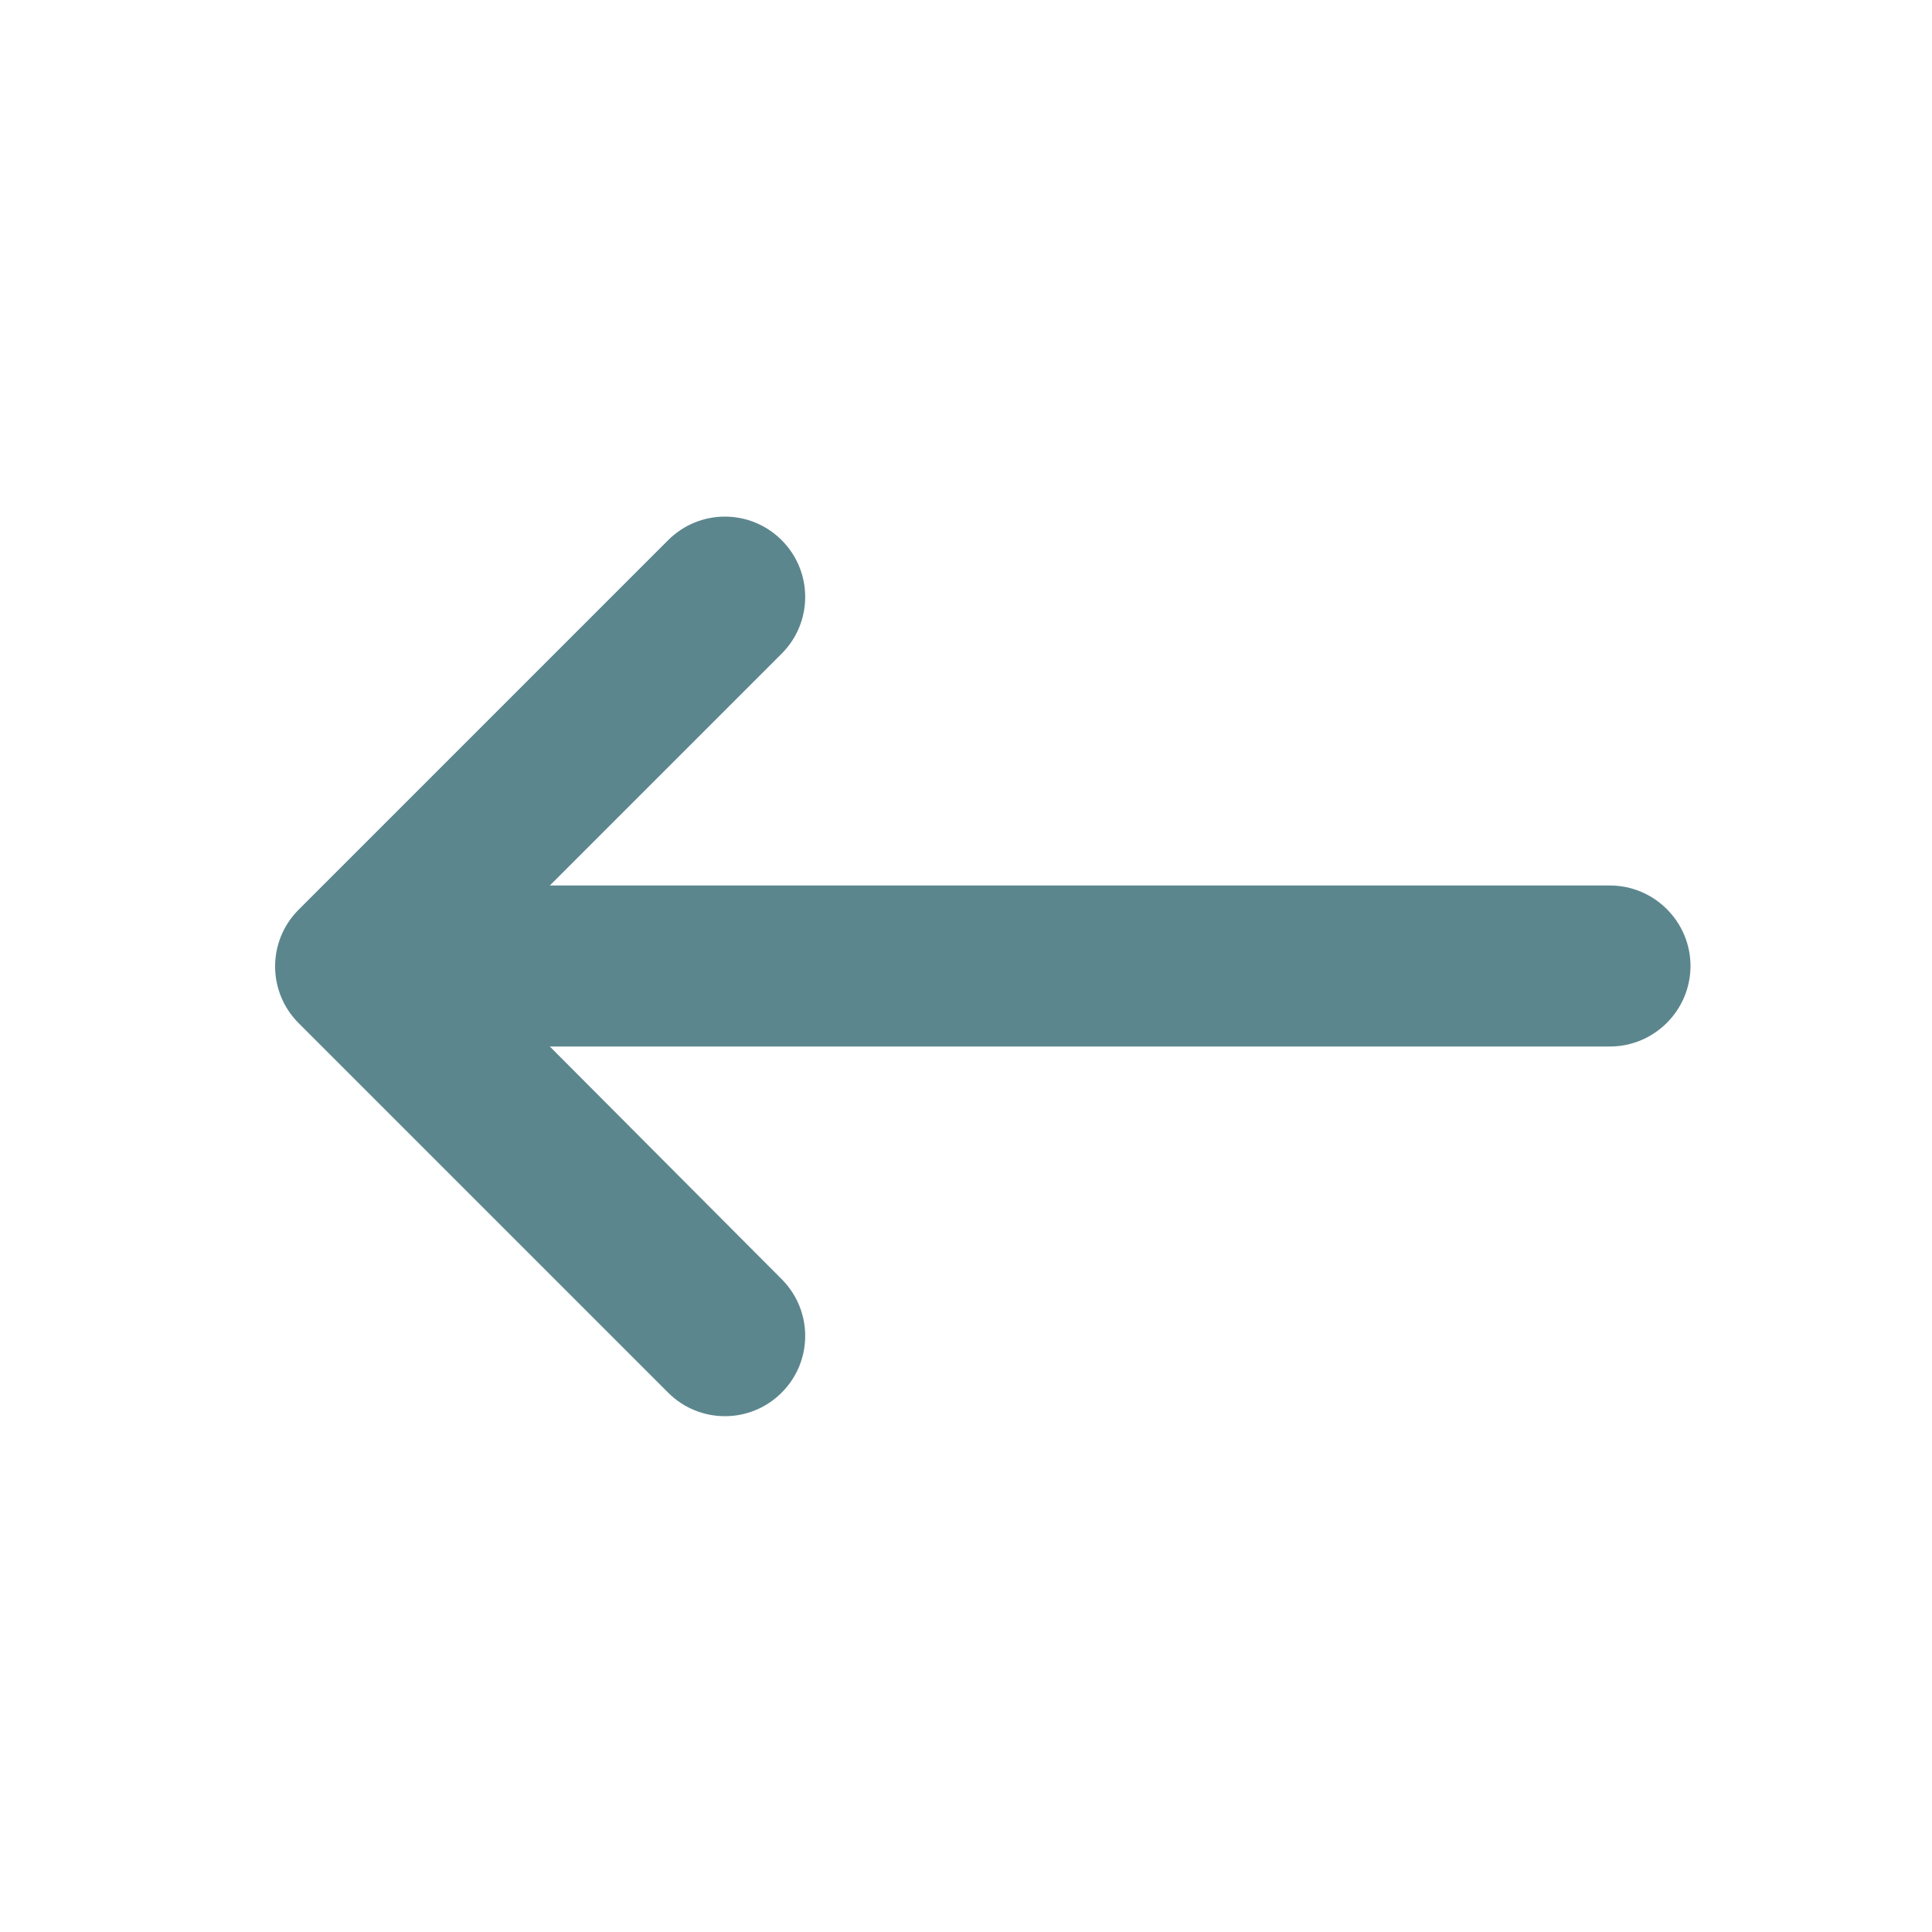
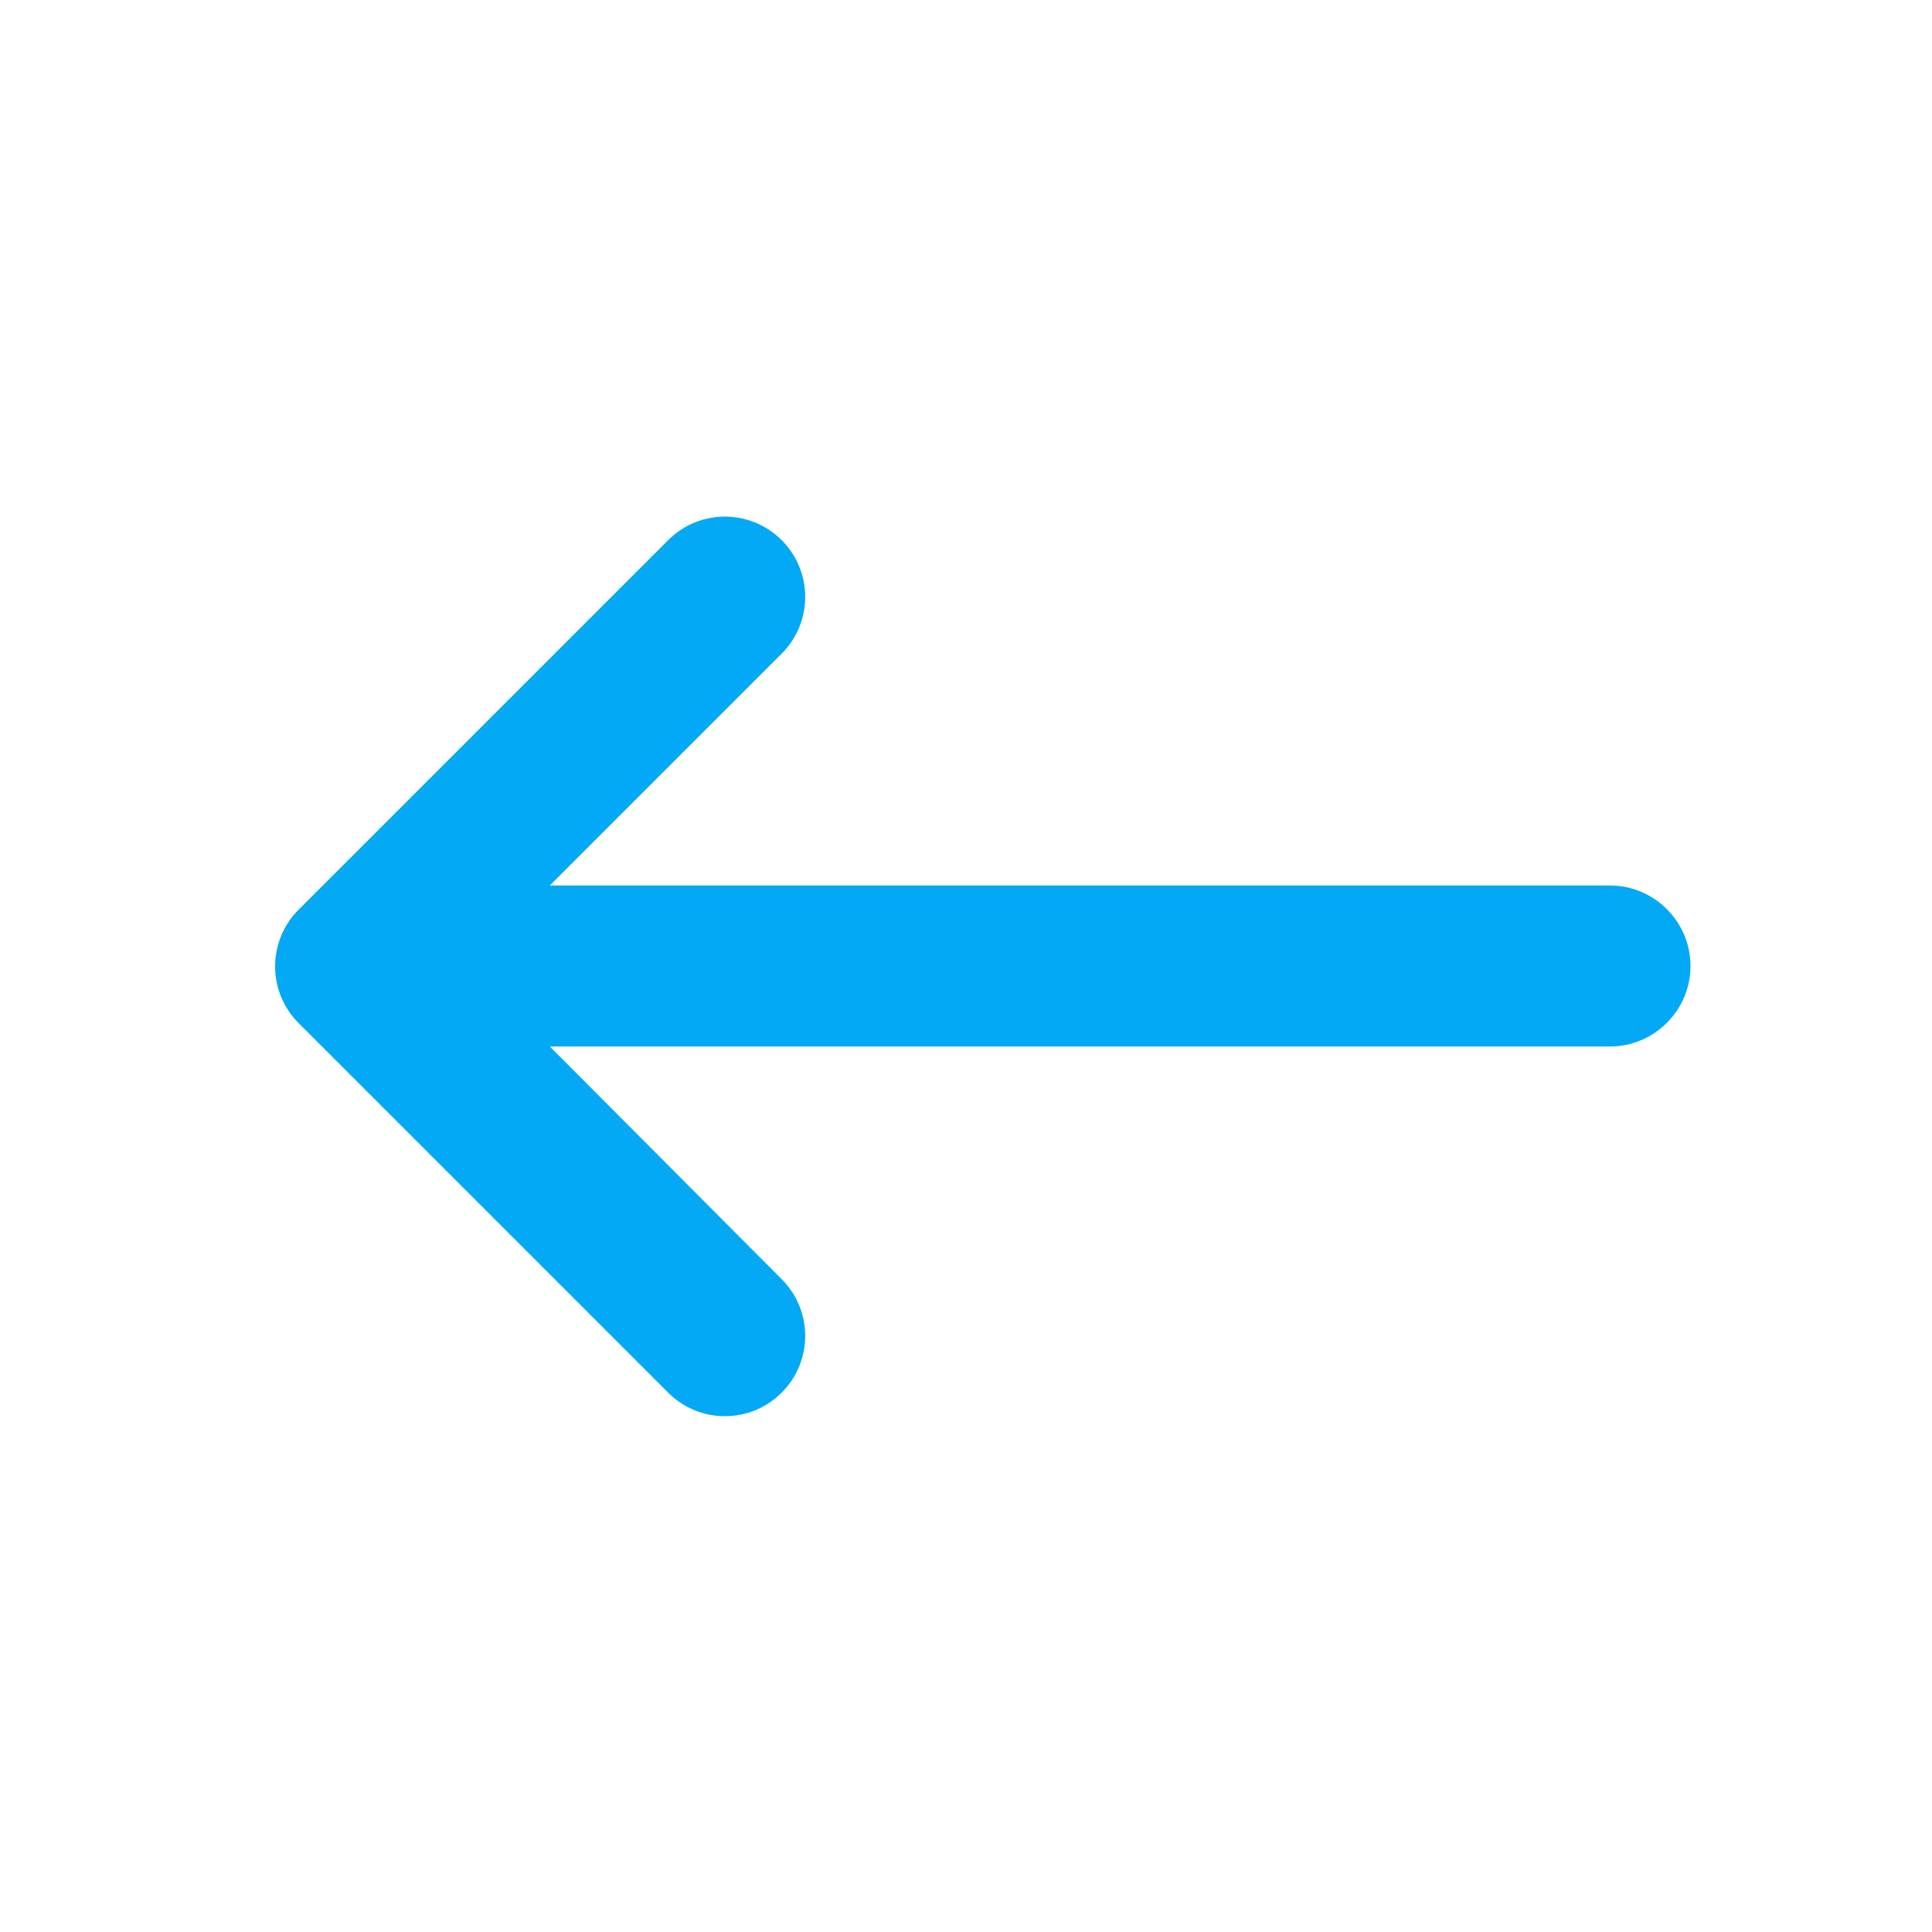
- <svg xmlns="http://www.w3.org/2000/svg" width="24" height="24" fill="#5c868d" viewBox="0 0 24 24" id="keyboard-backspace">
+ <svg xmlns="http://www.w3.org/2000/svg" width="24" height="24" fill="#03A9F4" viewBox="0 0 24 24" id="keyboard-backspace">
  <path d="M20 11H6.83l2.88-2.88c.39-.39.39-1.02 0-1.41-.39-.39-1.02-.39-1.41 0L3.71 11.3c-.39.39-.39 1.02 0 1.41L8.3 17.3c.39.39 1.02.39 1.41 0 .39-.39.39-1.02 0-1.41L6.83 13H20c.55 0 1-.45 1-1s-.45-1-1-1z" />
</svg>
